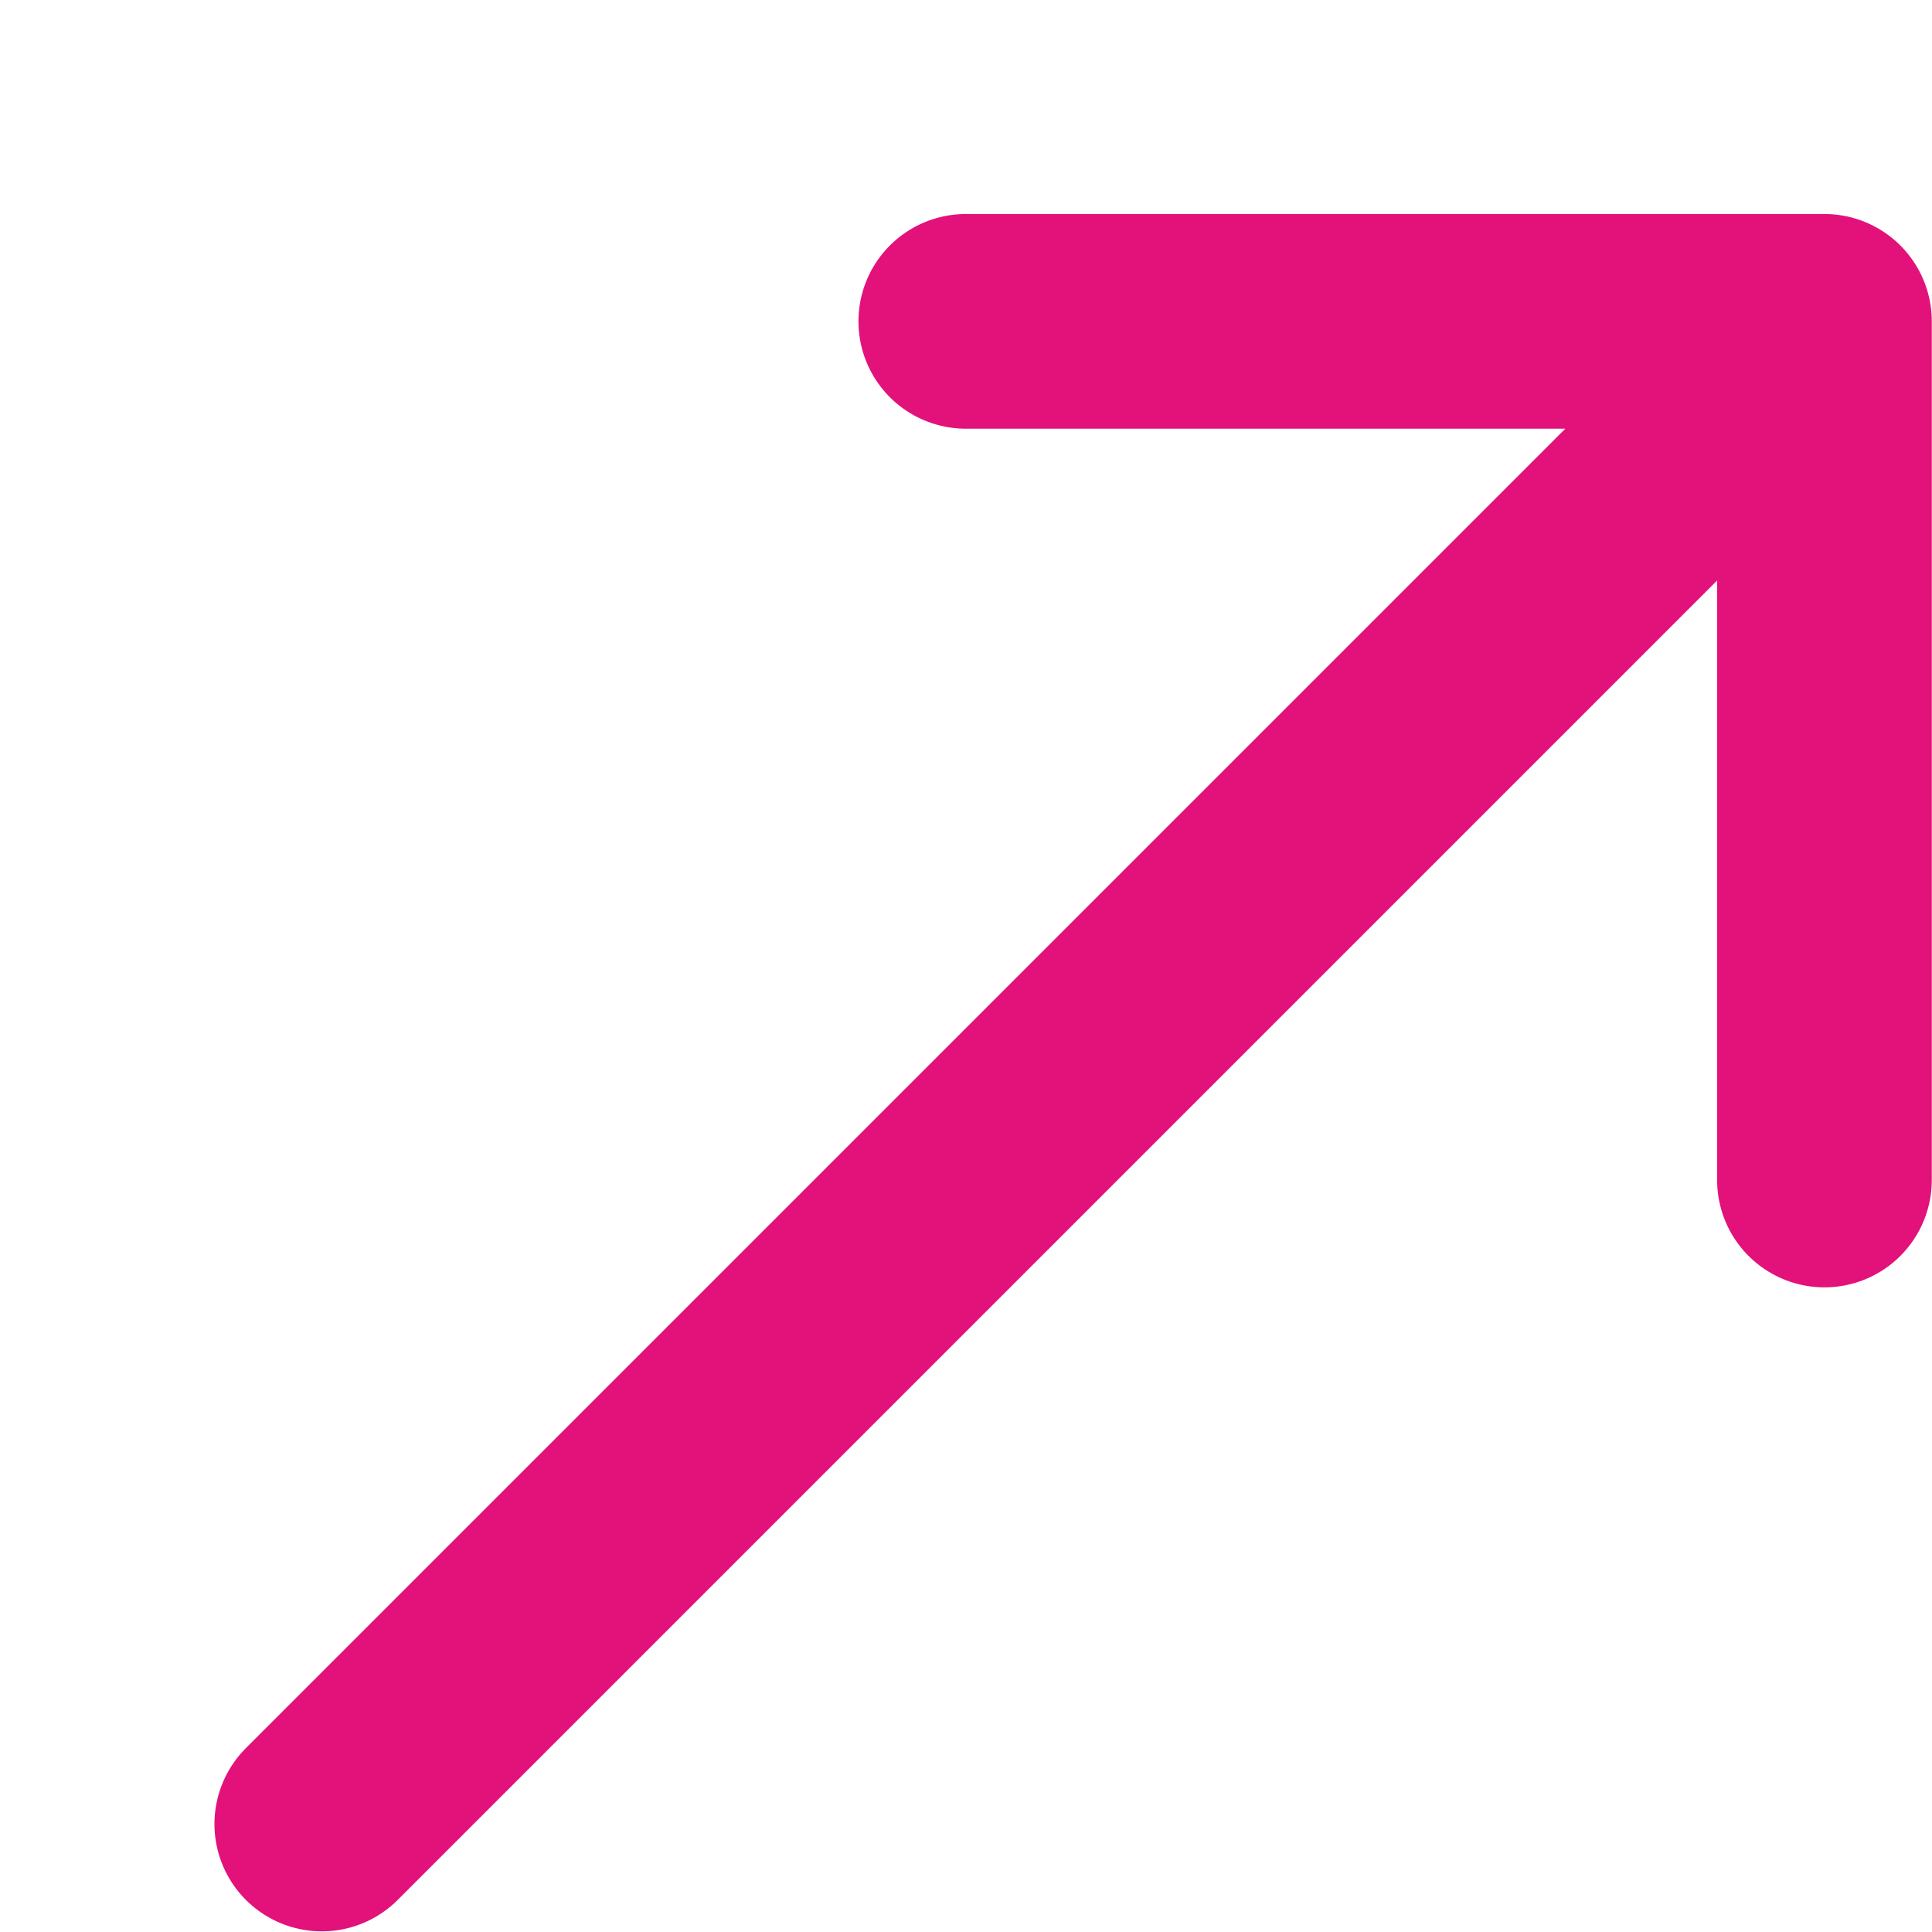
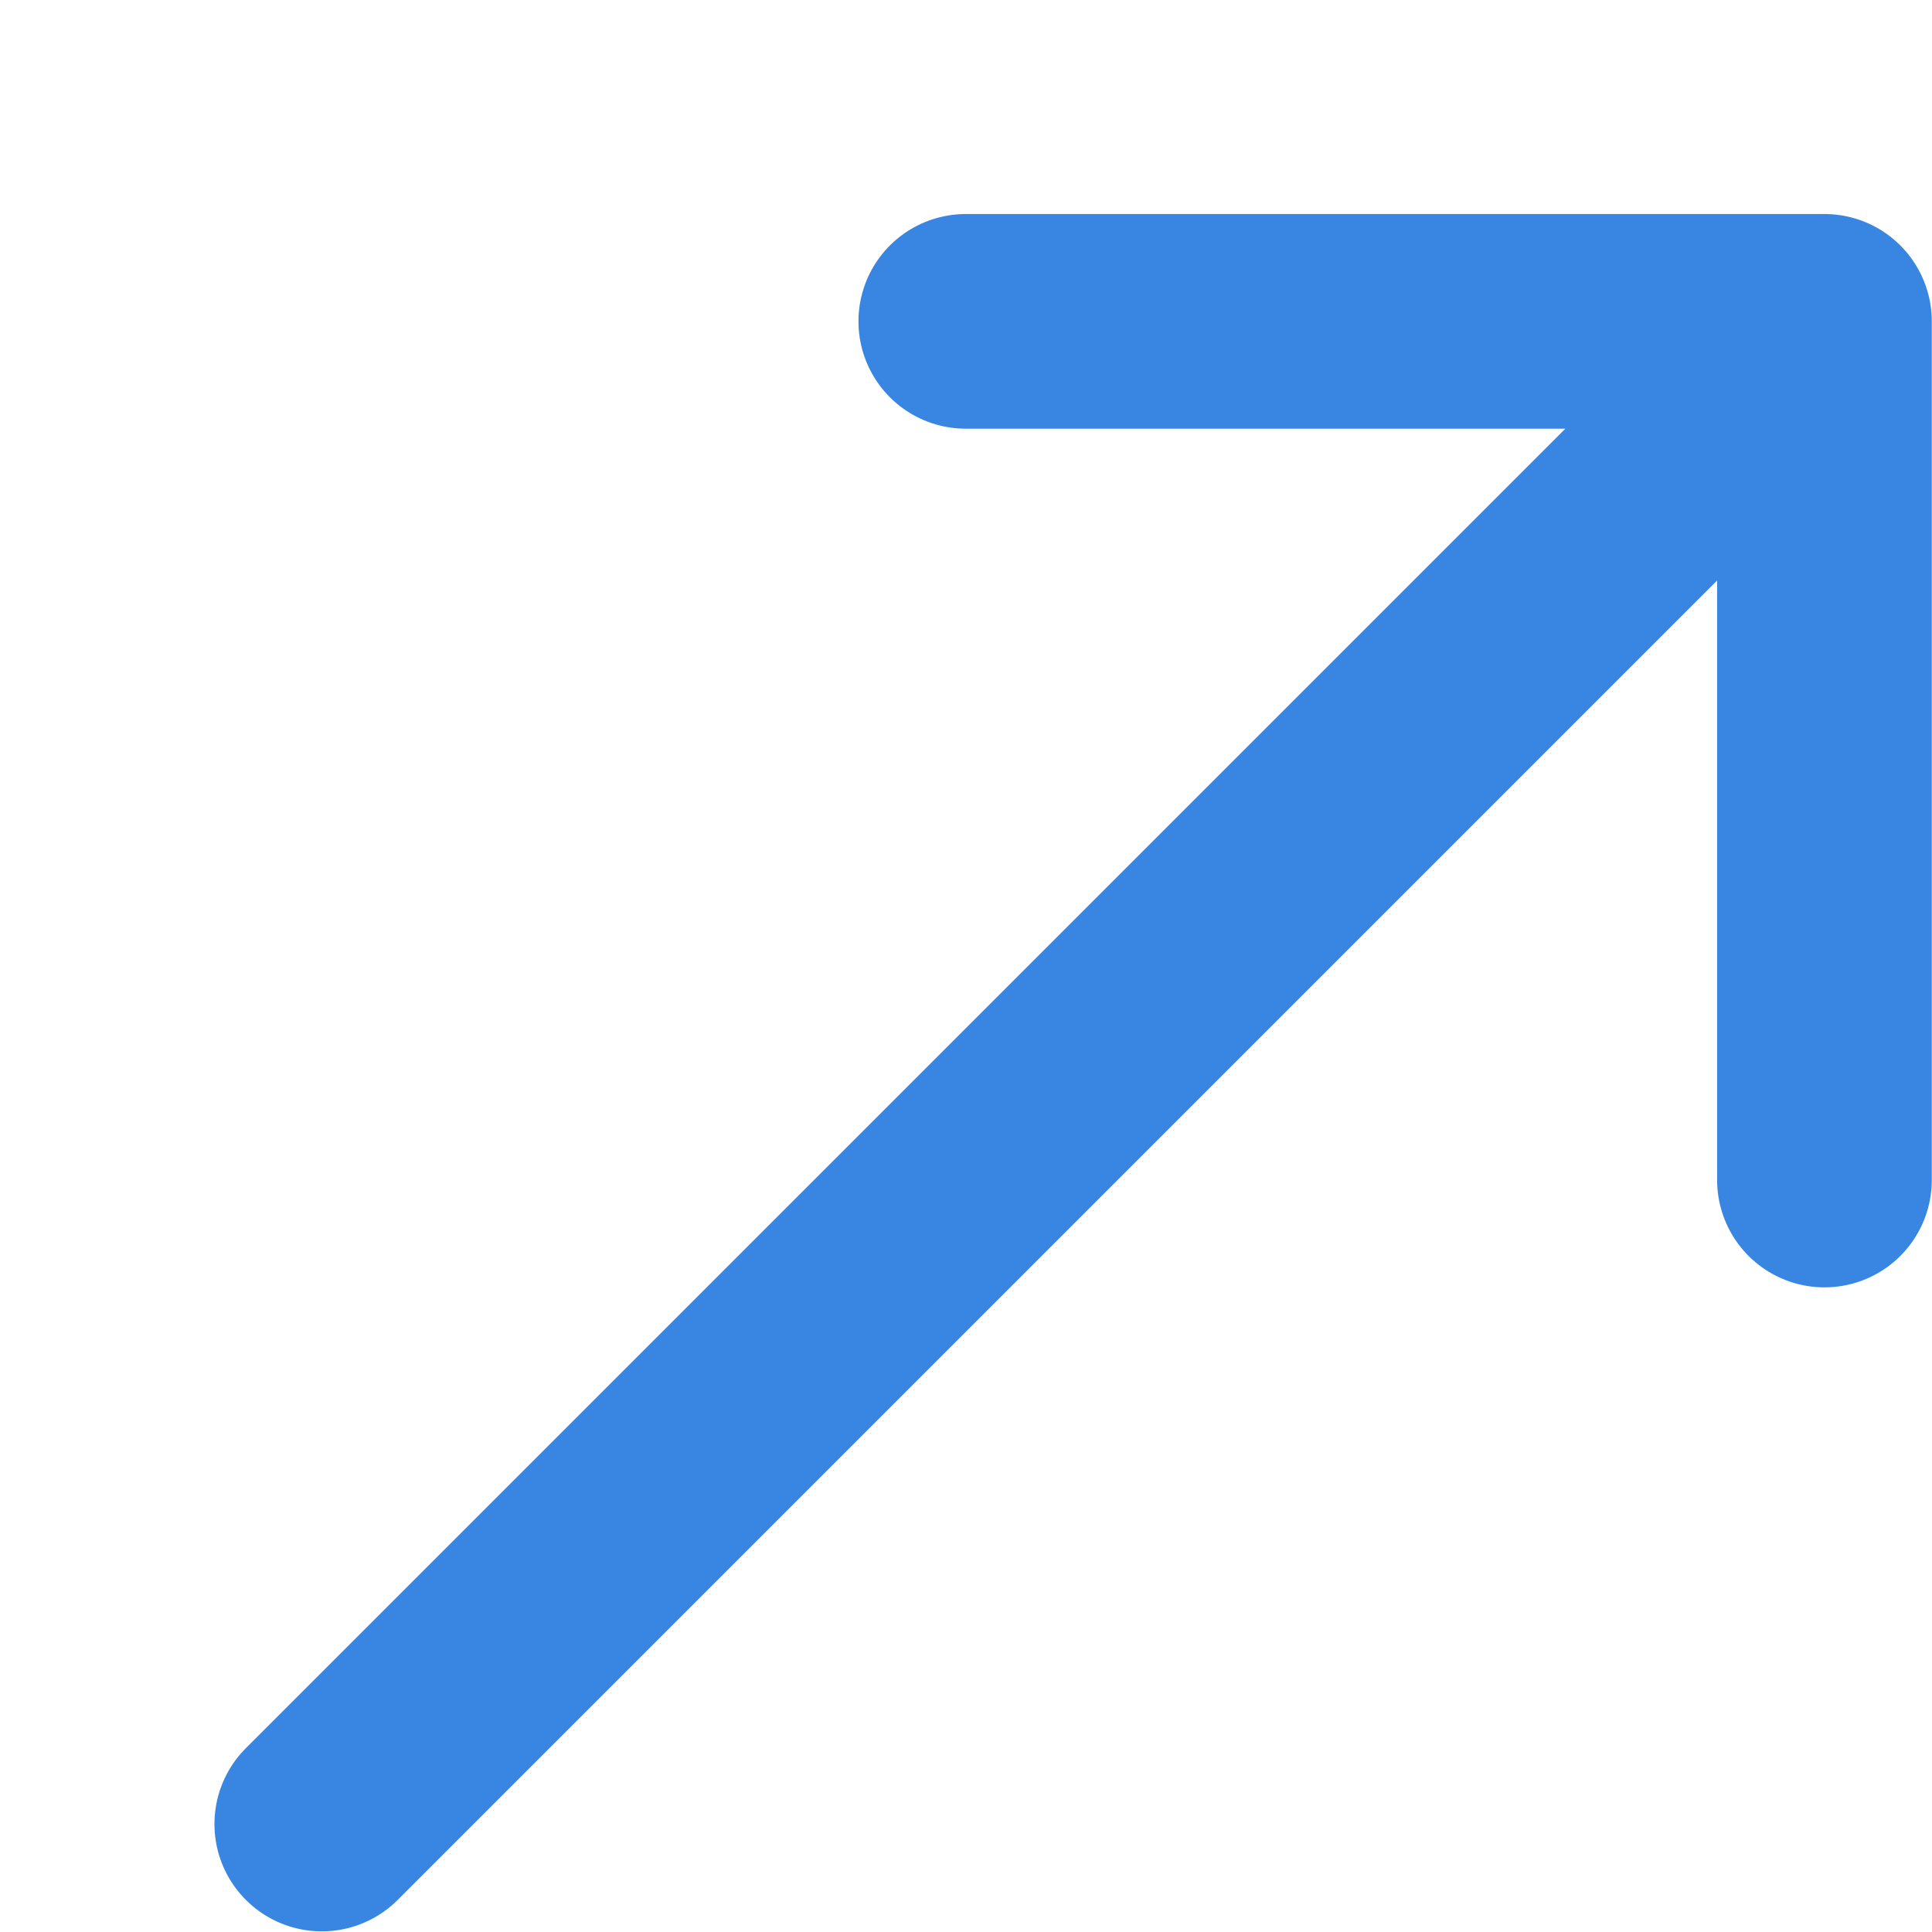
<svg xmlns="http://www.w3.org/2000/svg" width="12" height="12" viewBox="0 0 9 9">
-   <path d="M4.499 1.497h4v4m0-4l-7 7" fill="none" fill-rule="evenodd" stroke="#e2127A" stroke-linecap="round" stroke-linejoin="round" />
+   <path d="M4.499 1.497h4v4m0-4l-7 7" fill="none" fill-rule="evenodd" stroke="#3886e1" stroke-linecap="round" stroke-linejoin="round" />
</svg>
